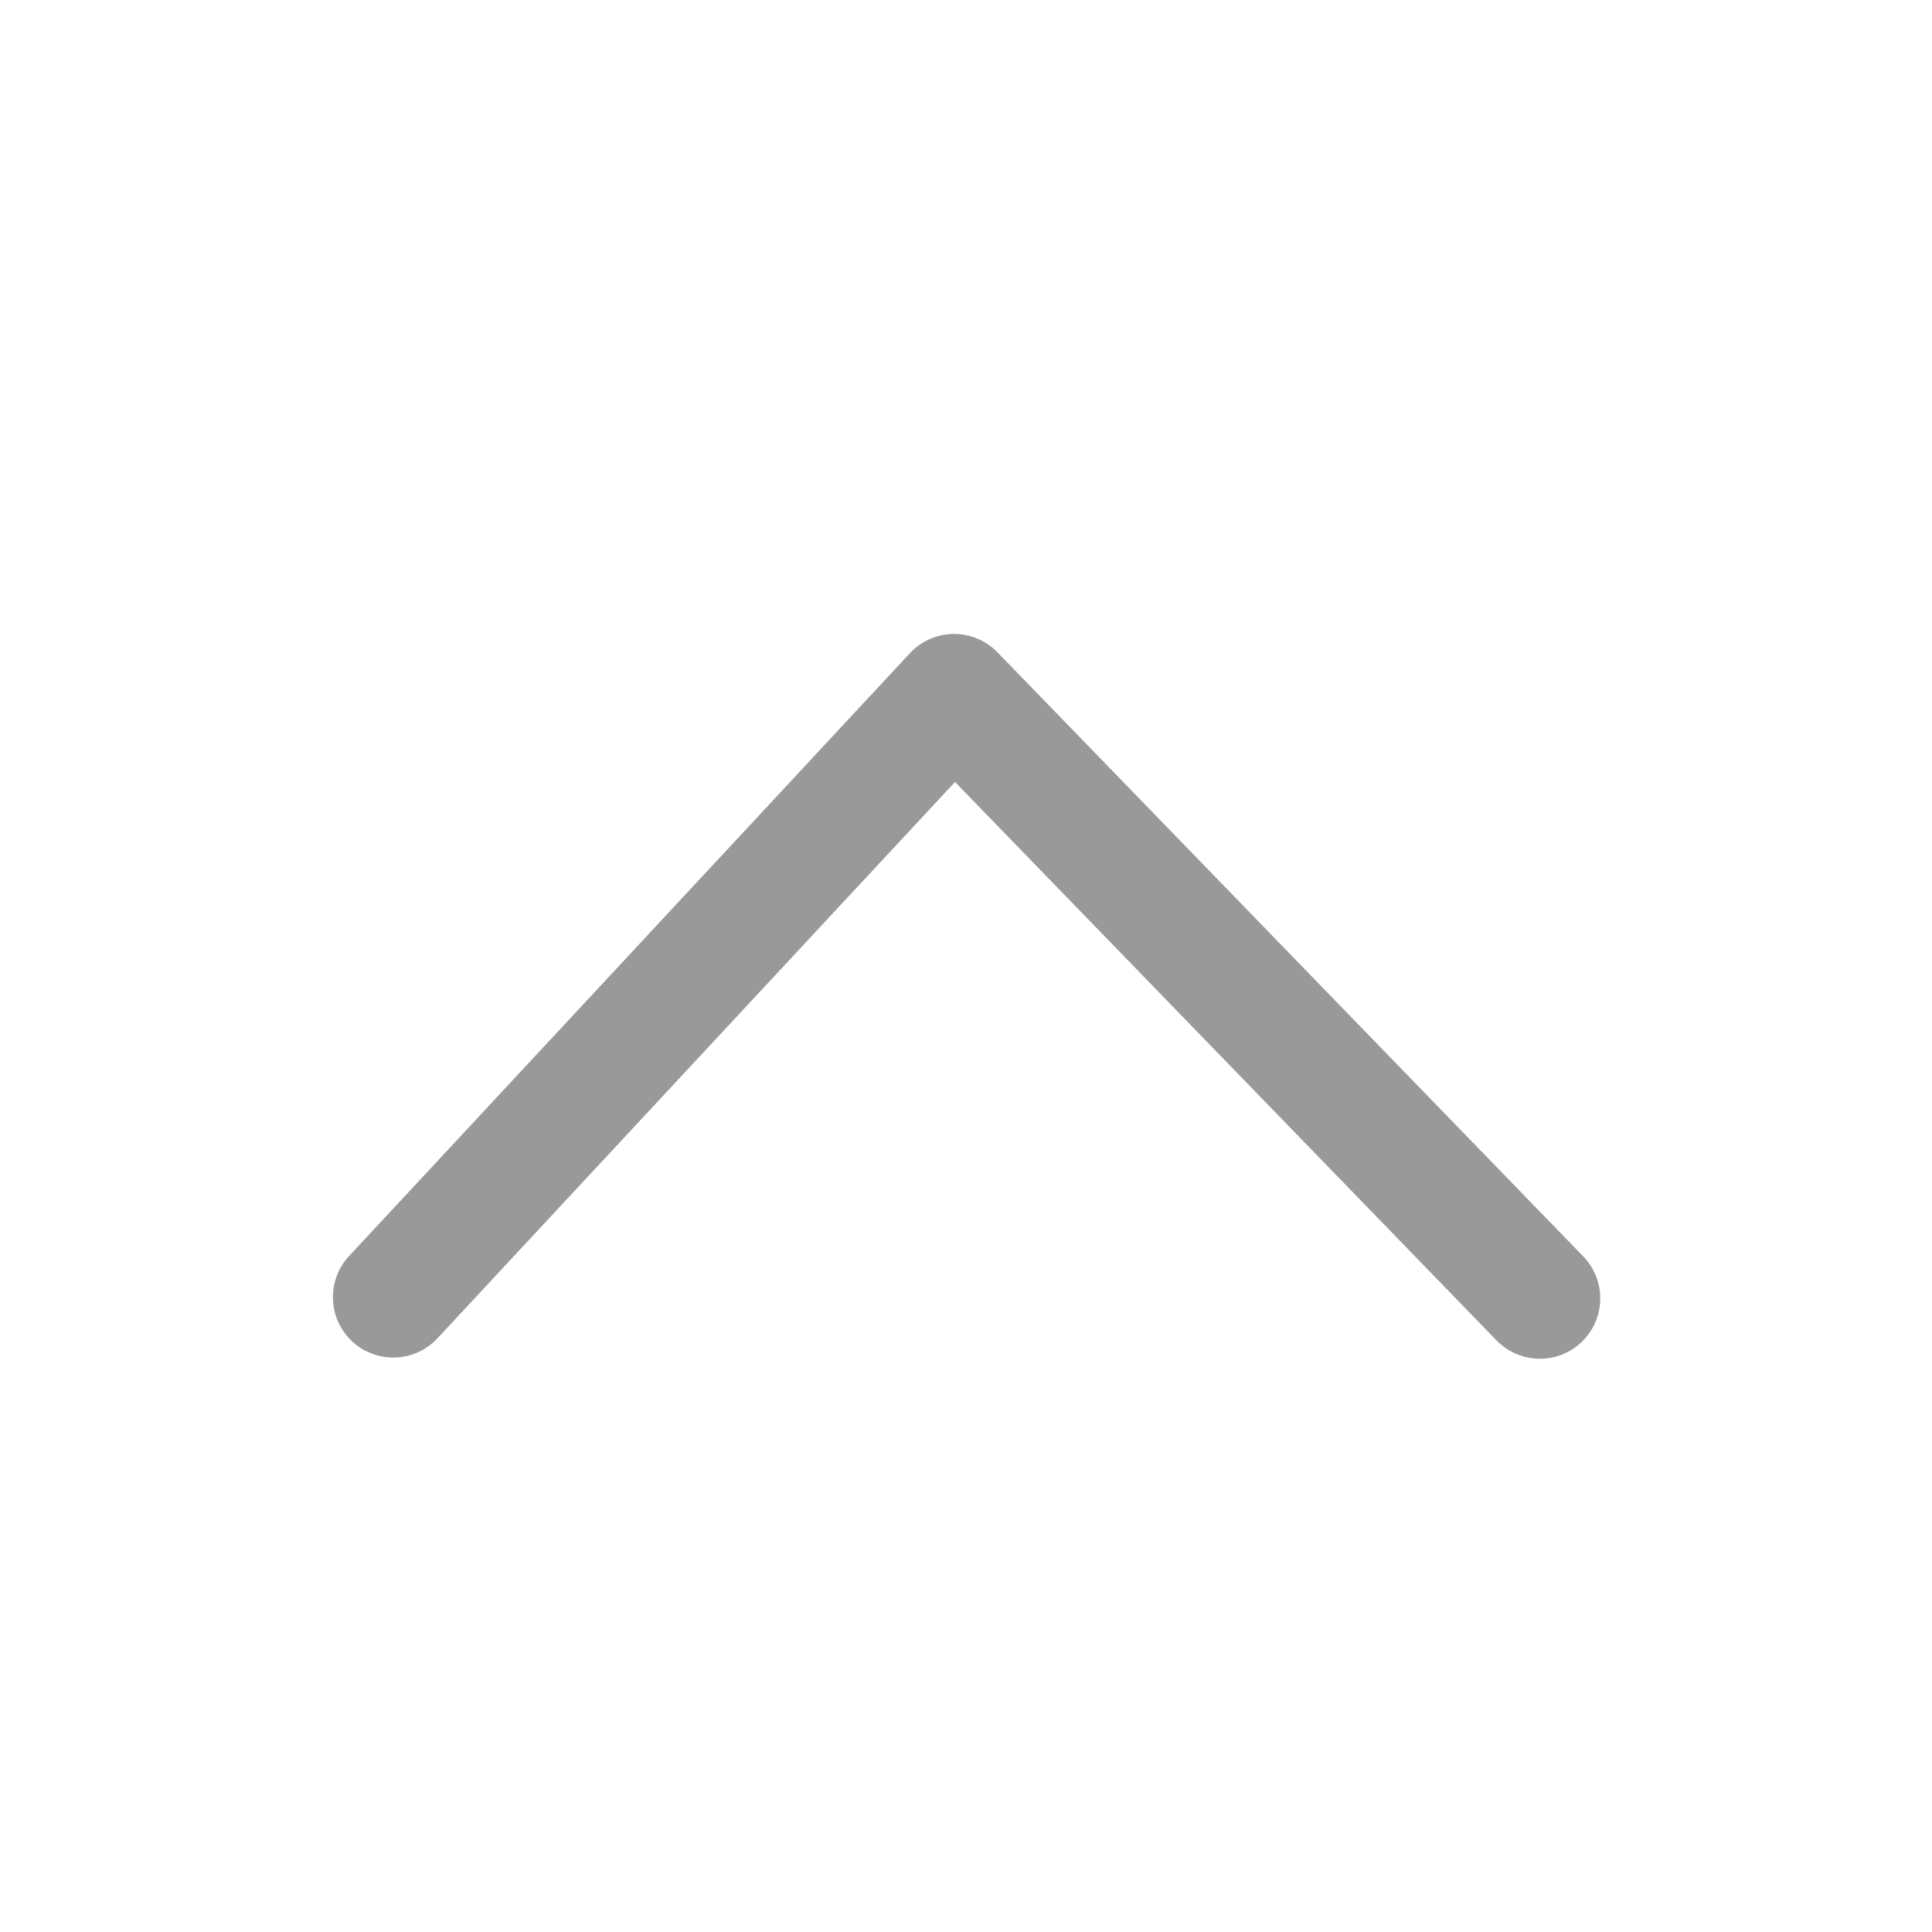
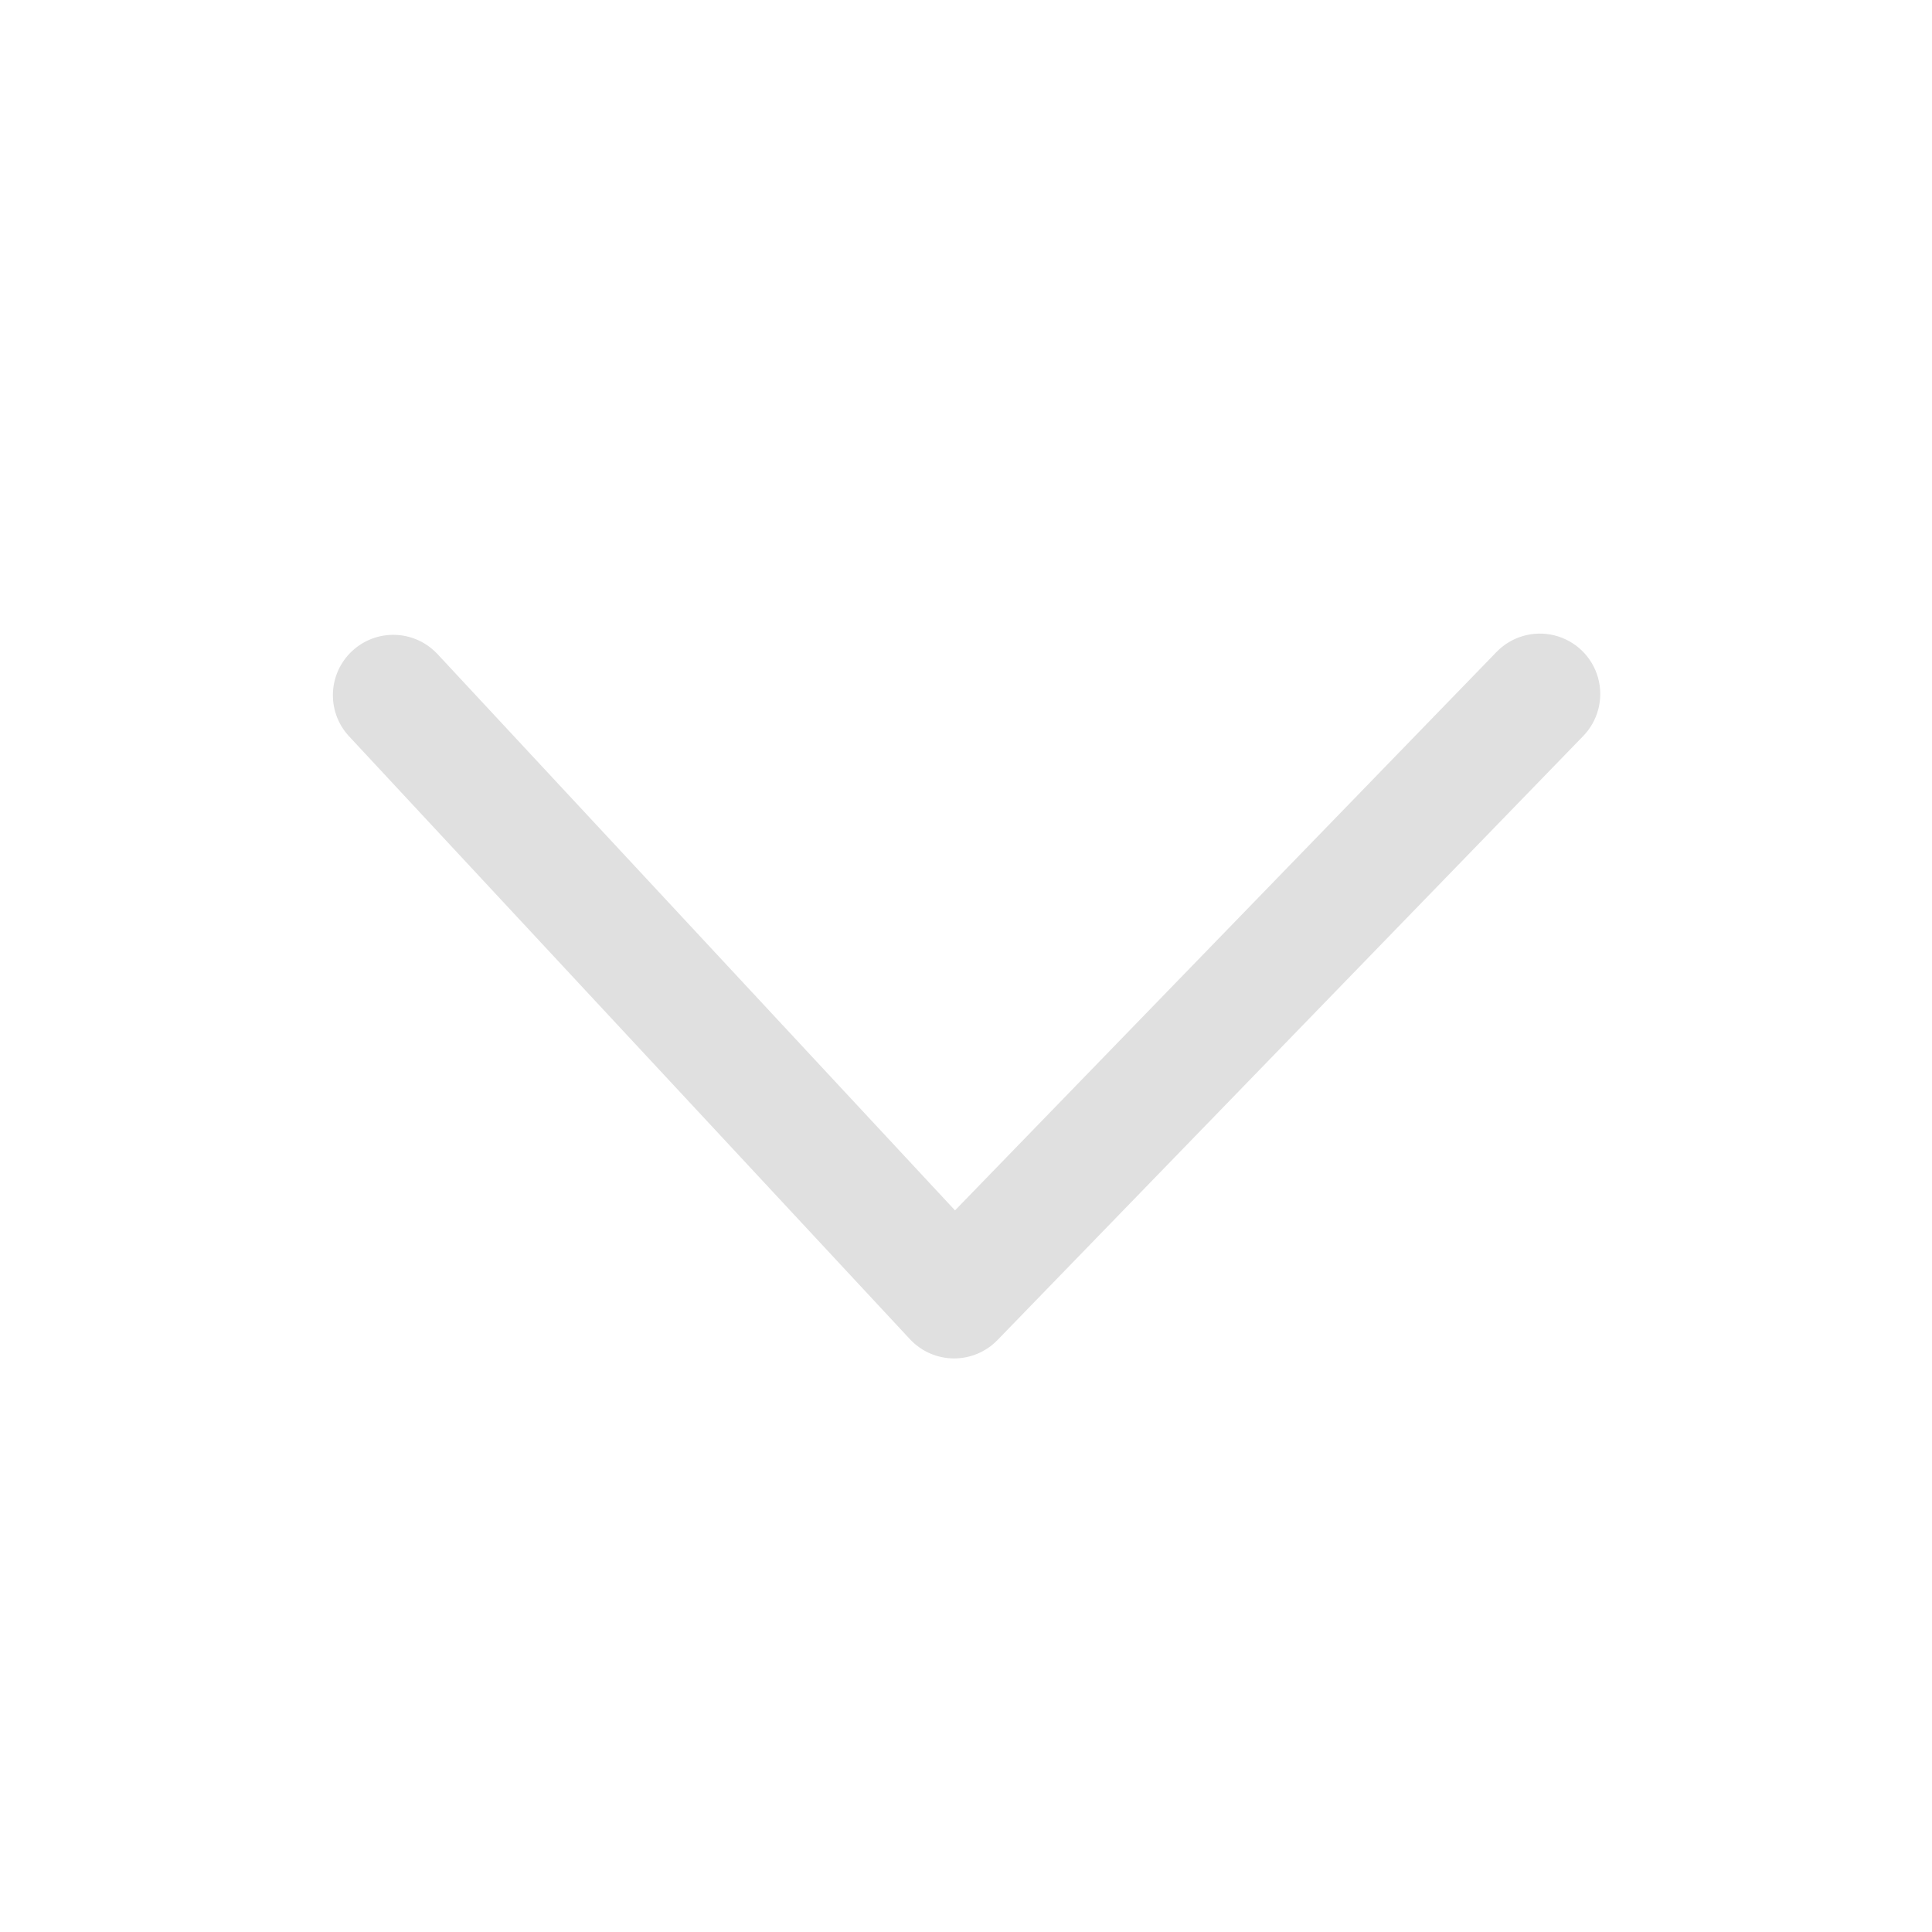
- <svg xmlns="http://www.w3.org/2000/svg" t="1521977859375" class="icon" style="" viewBox="0 0 1024 1024" version="1.1" p-id="3173" width="64" height="64">
+ <svg xmlns="http://www.w3.org/2000/svg" t="1522592215003" class="icon" style="" viewBox="0 0 1024 1024" version="1.1" p-id="3301" width="64" height="64">
  <defs>
    <style type="text/css" />
  </defs>
-   <path d="M793.024 710.272a32 32 0 1 0 45.952-44.544l-310.304-320a32 32 0 0 0-46.4 0.48l-297.696 320a32 32 0 0 0 46.848 43.584l274.752-295.328 286.848 295.808z" p-id="3174" fill="#999999" />
+   <path d="M231.424 346.208a32 32 0 0 0-46.848 43.584l297.696 320a32 32 0 0 0 46.4 0.48l310.304-320a32 32 0 1 0-45.952-44.544l-286.848 295.808-274.752-295.36z" p-id="3302" fill="#e0e0e0" />
</svg>
